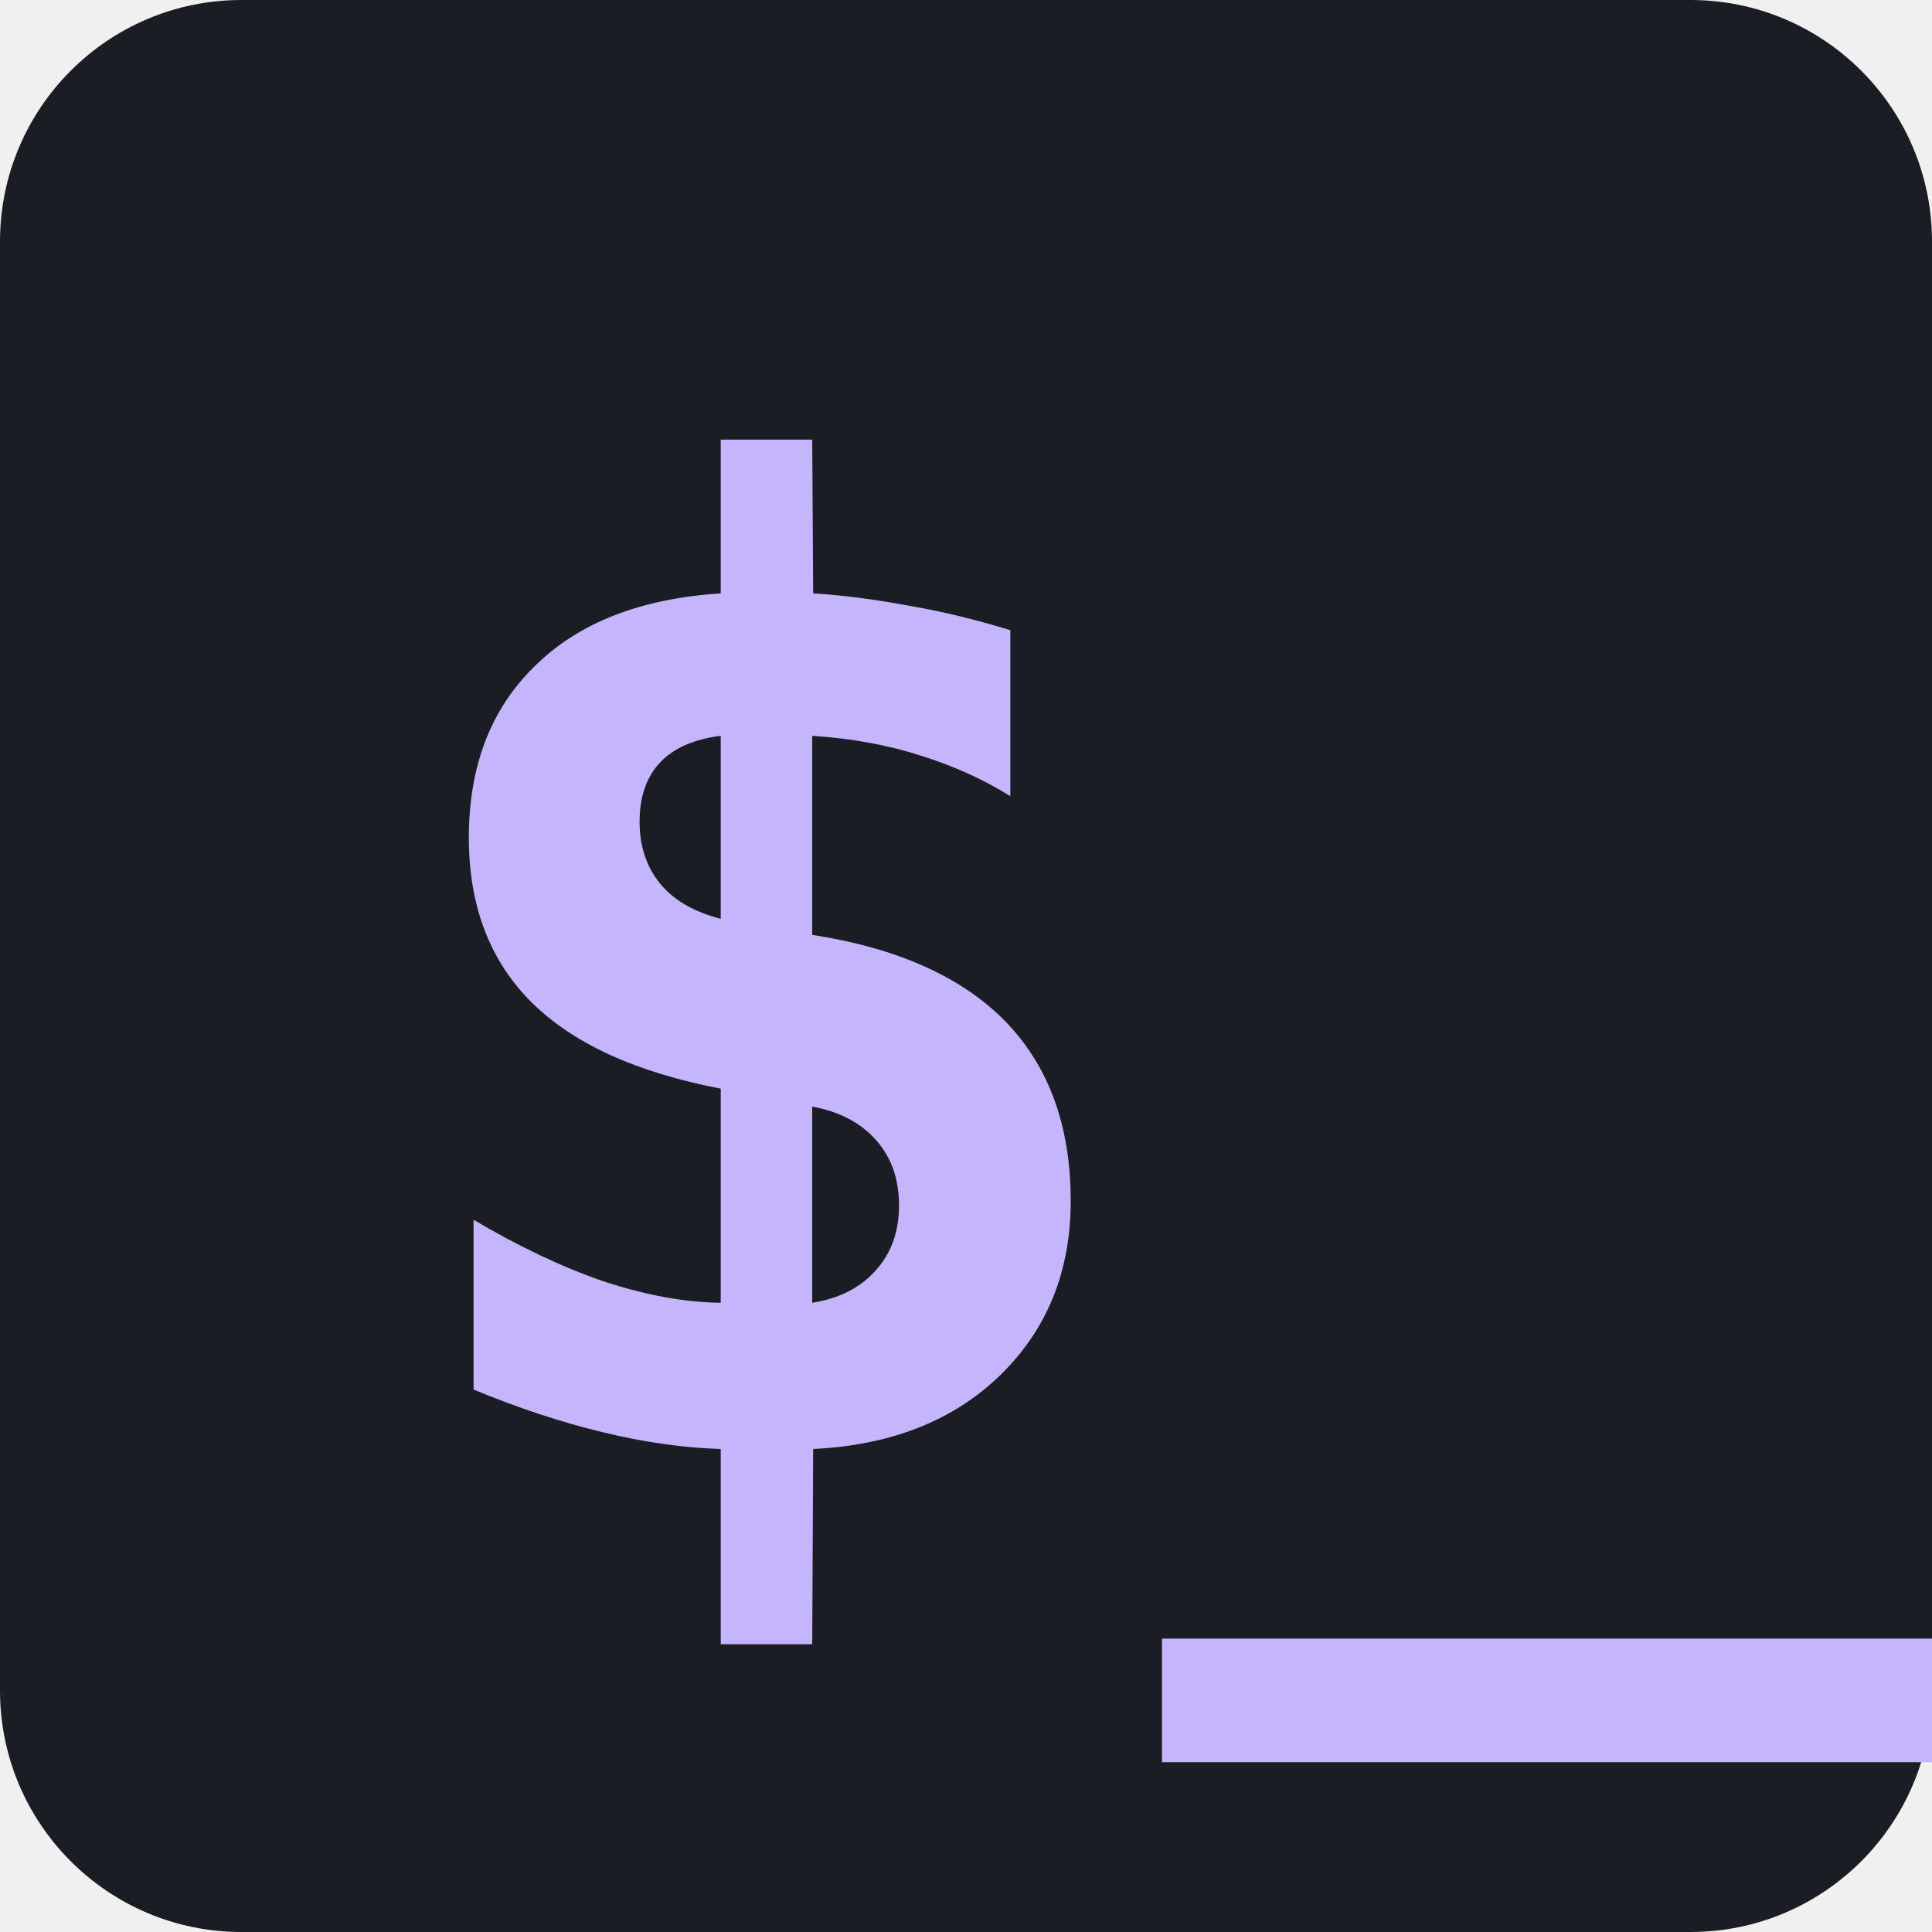
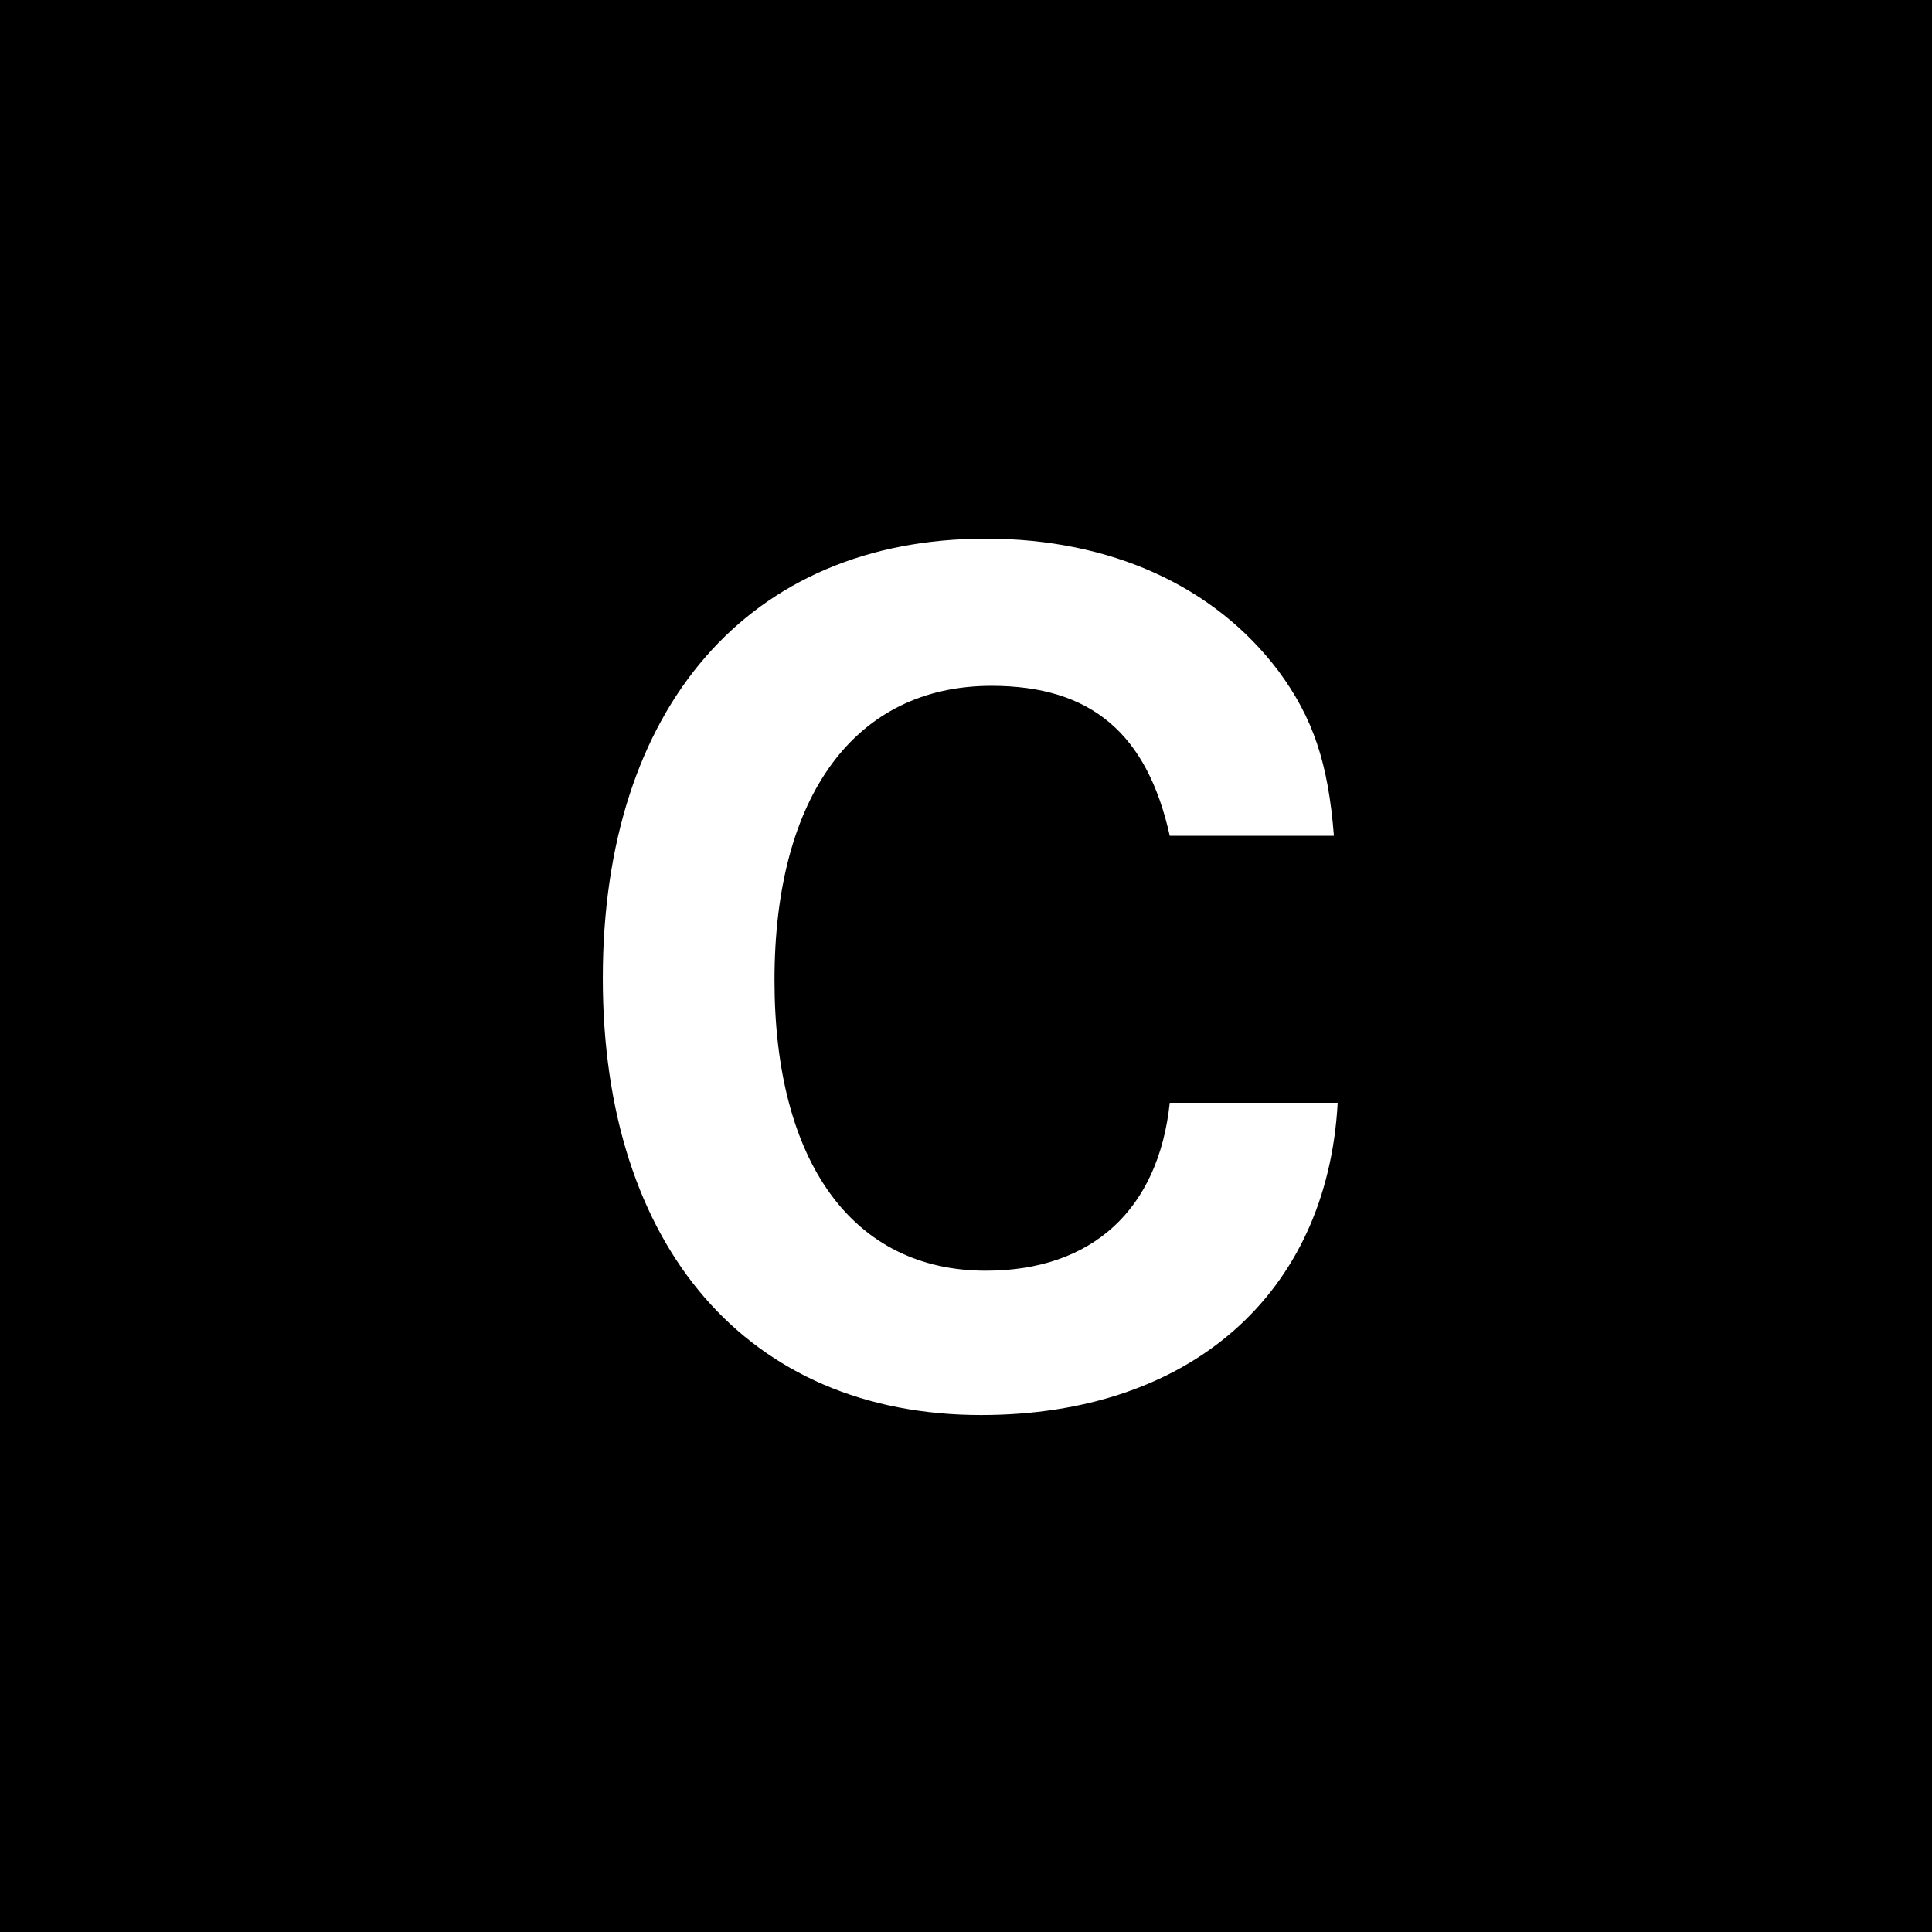
<svg xmlns="http://www.w3.org/2000/svg" viewBox="0 0 32 32">
-   <rect width="32" height="32" rx="4" fill="#1a1d23" />
-   <text x="6" y="24" font-family="monospace" font-size="22" font-weight="bold" fill="#c4b5fd">$_</text>
+   <rect width="32" height="32" fill="#000000" />
+   <rect x="1" y="1" width="30" height="30" fill="none" stroke="#000000" stroke-width="2" />
+   <text x="16" y="23" font-family="Helvetica, Arial, sans-serif" font-size="19" font-weight="bold" fill="#ffffff" text-anchor="middle">C</text>
</svg>
